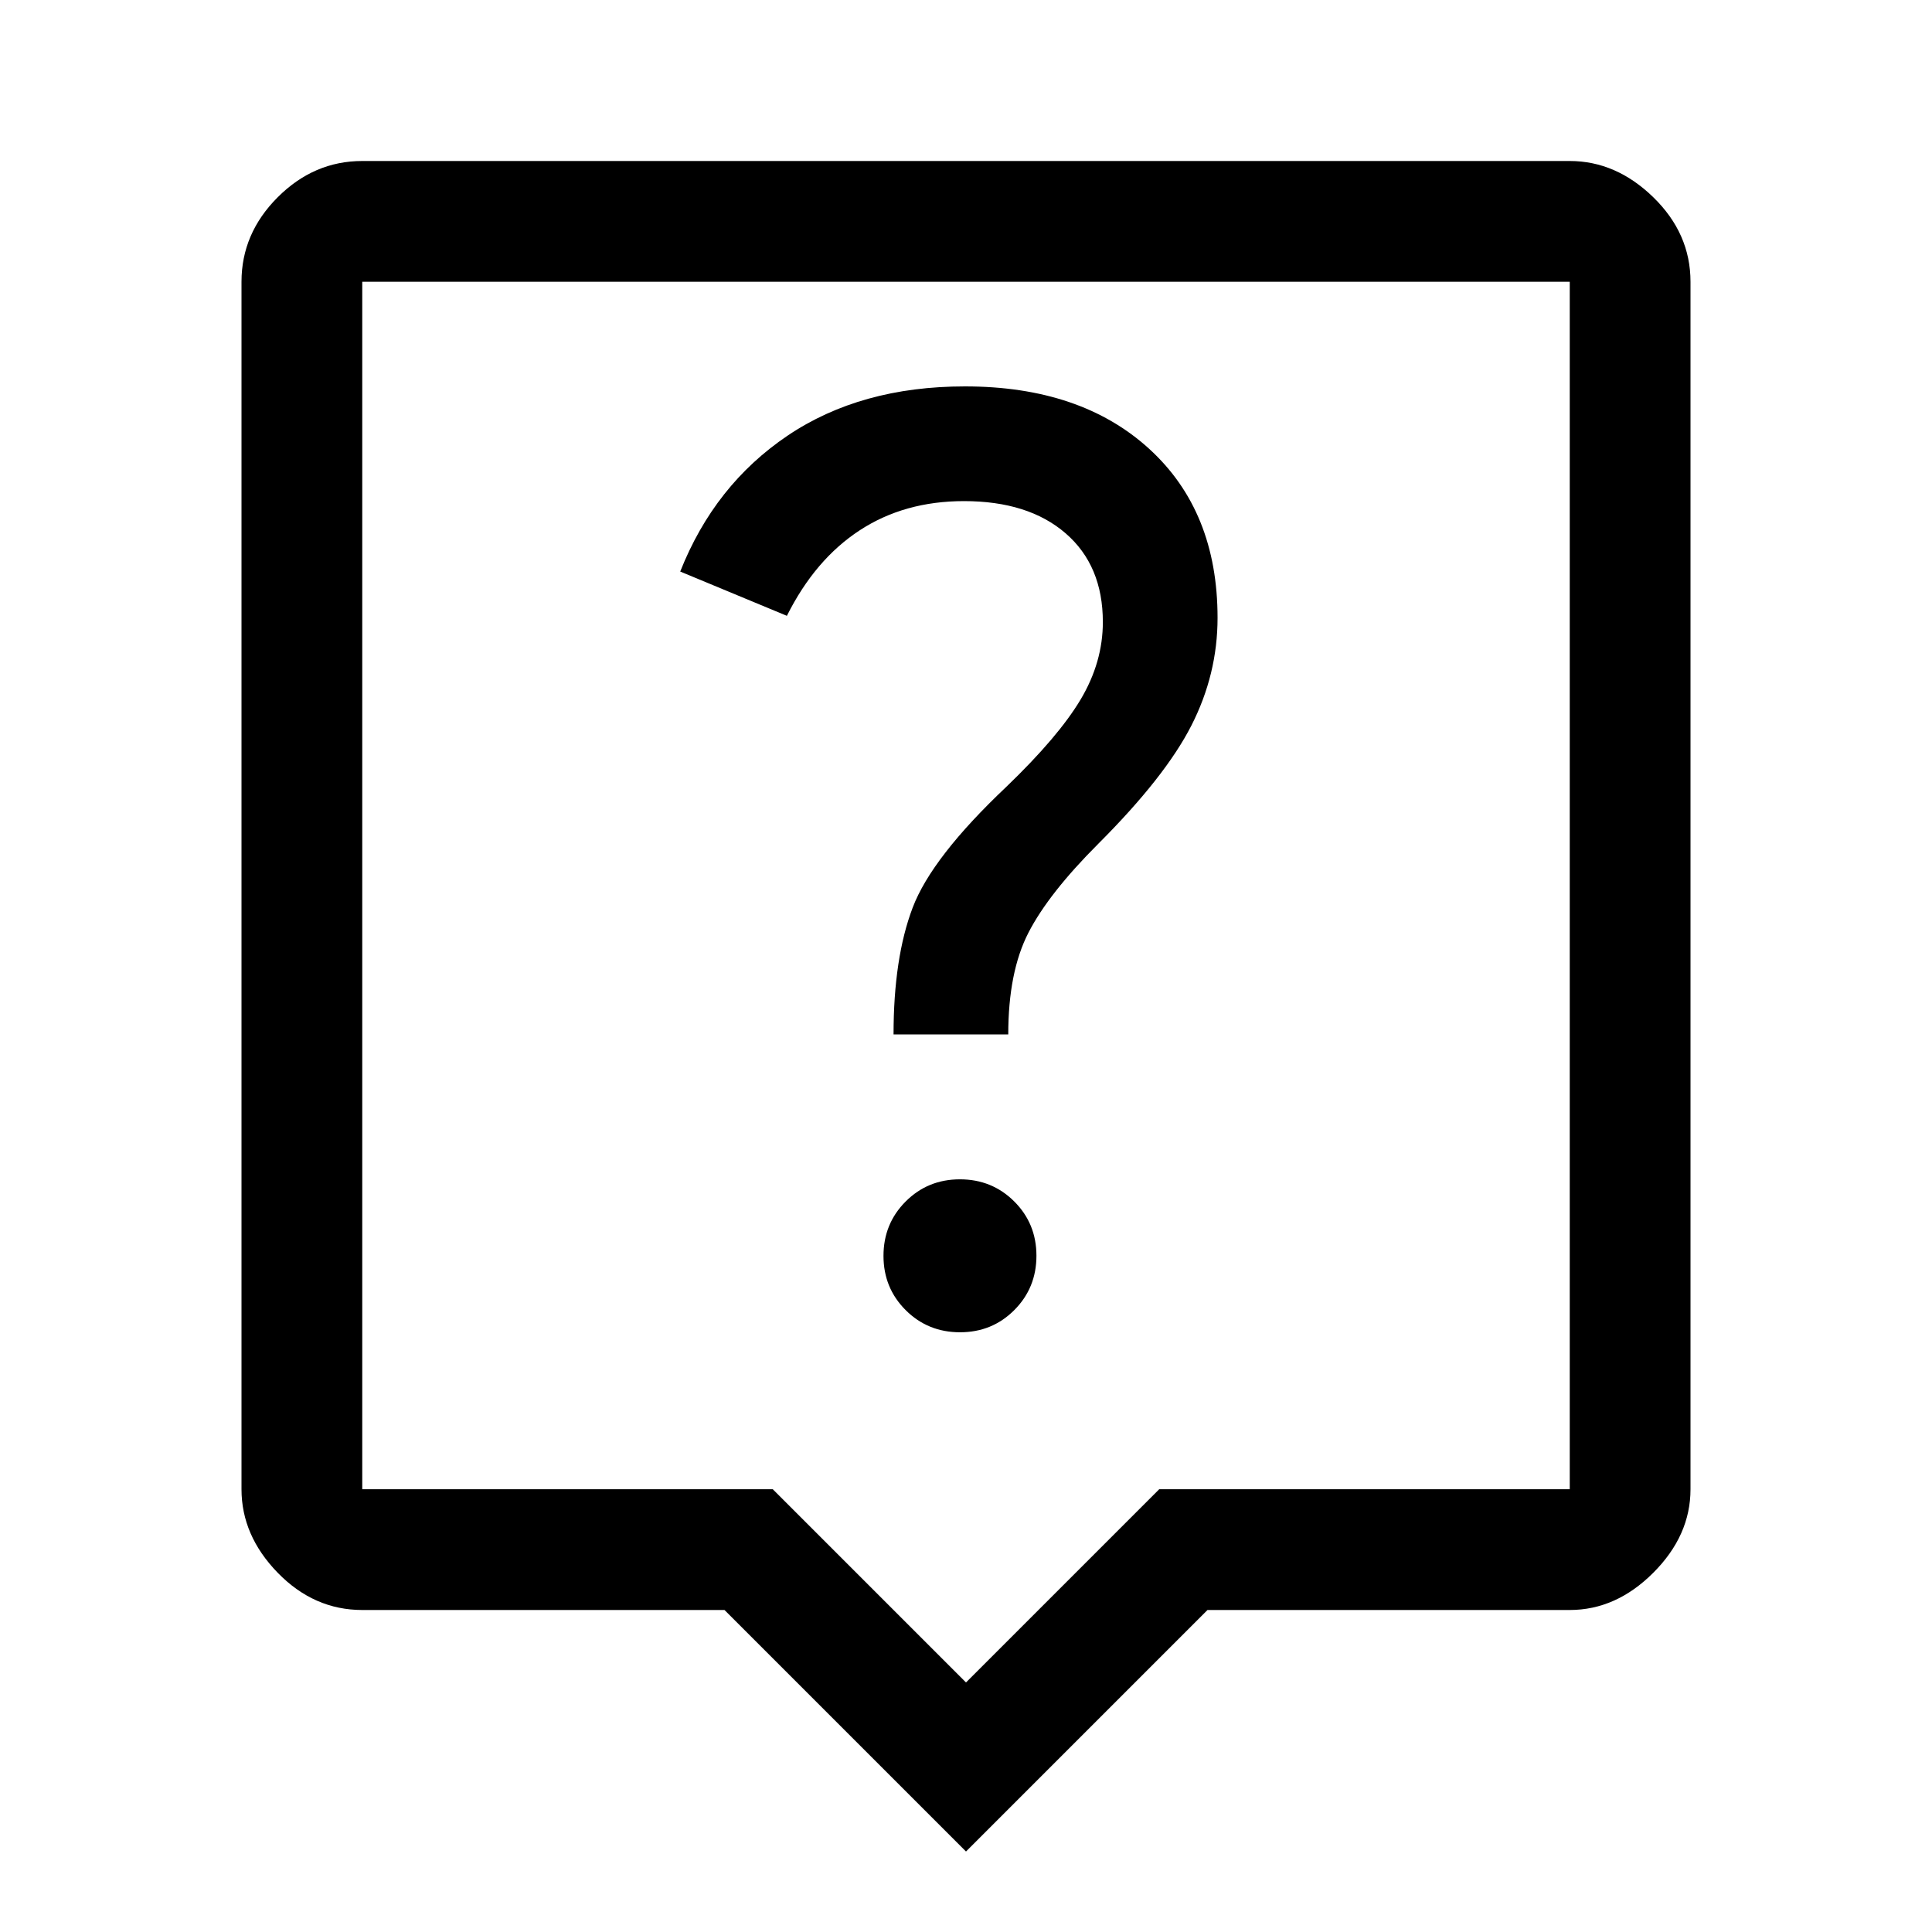
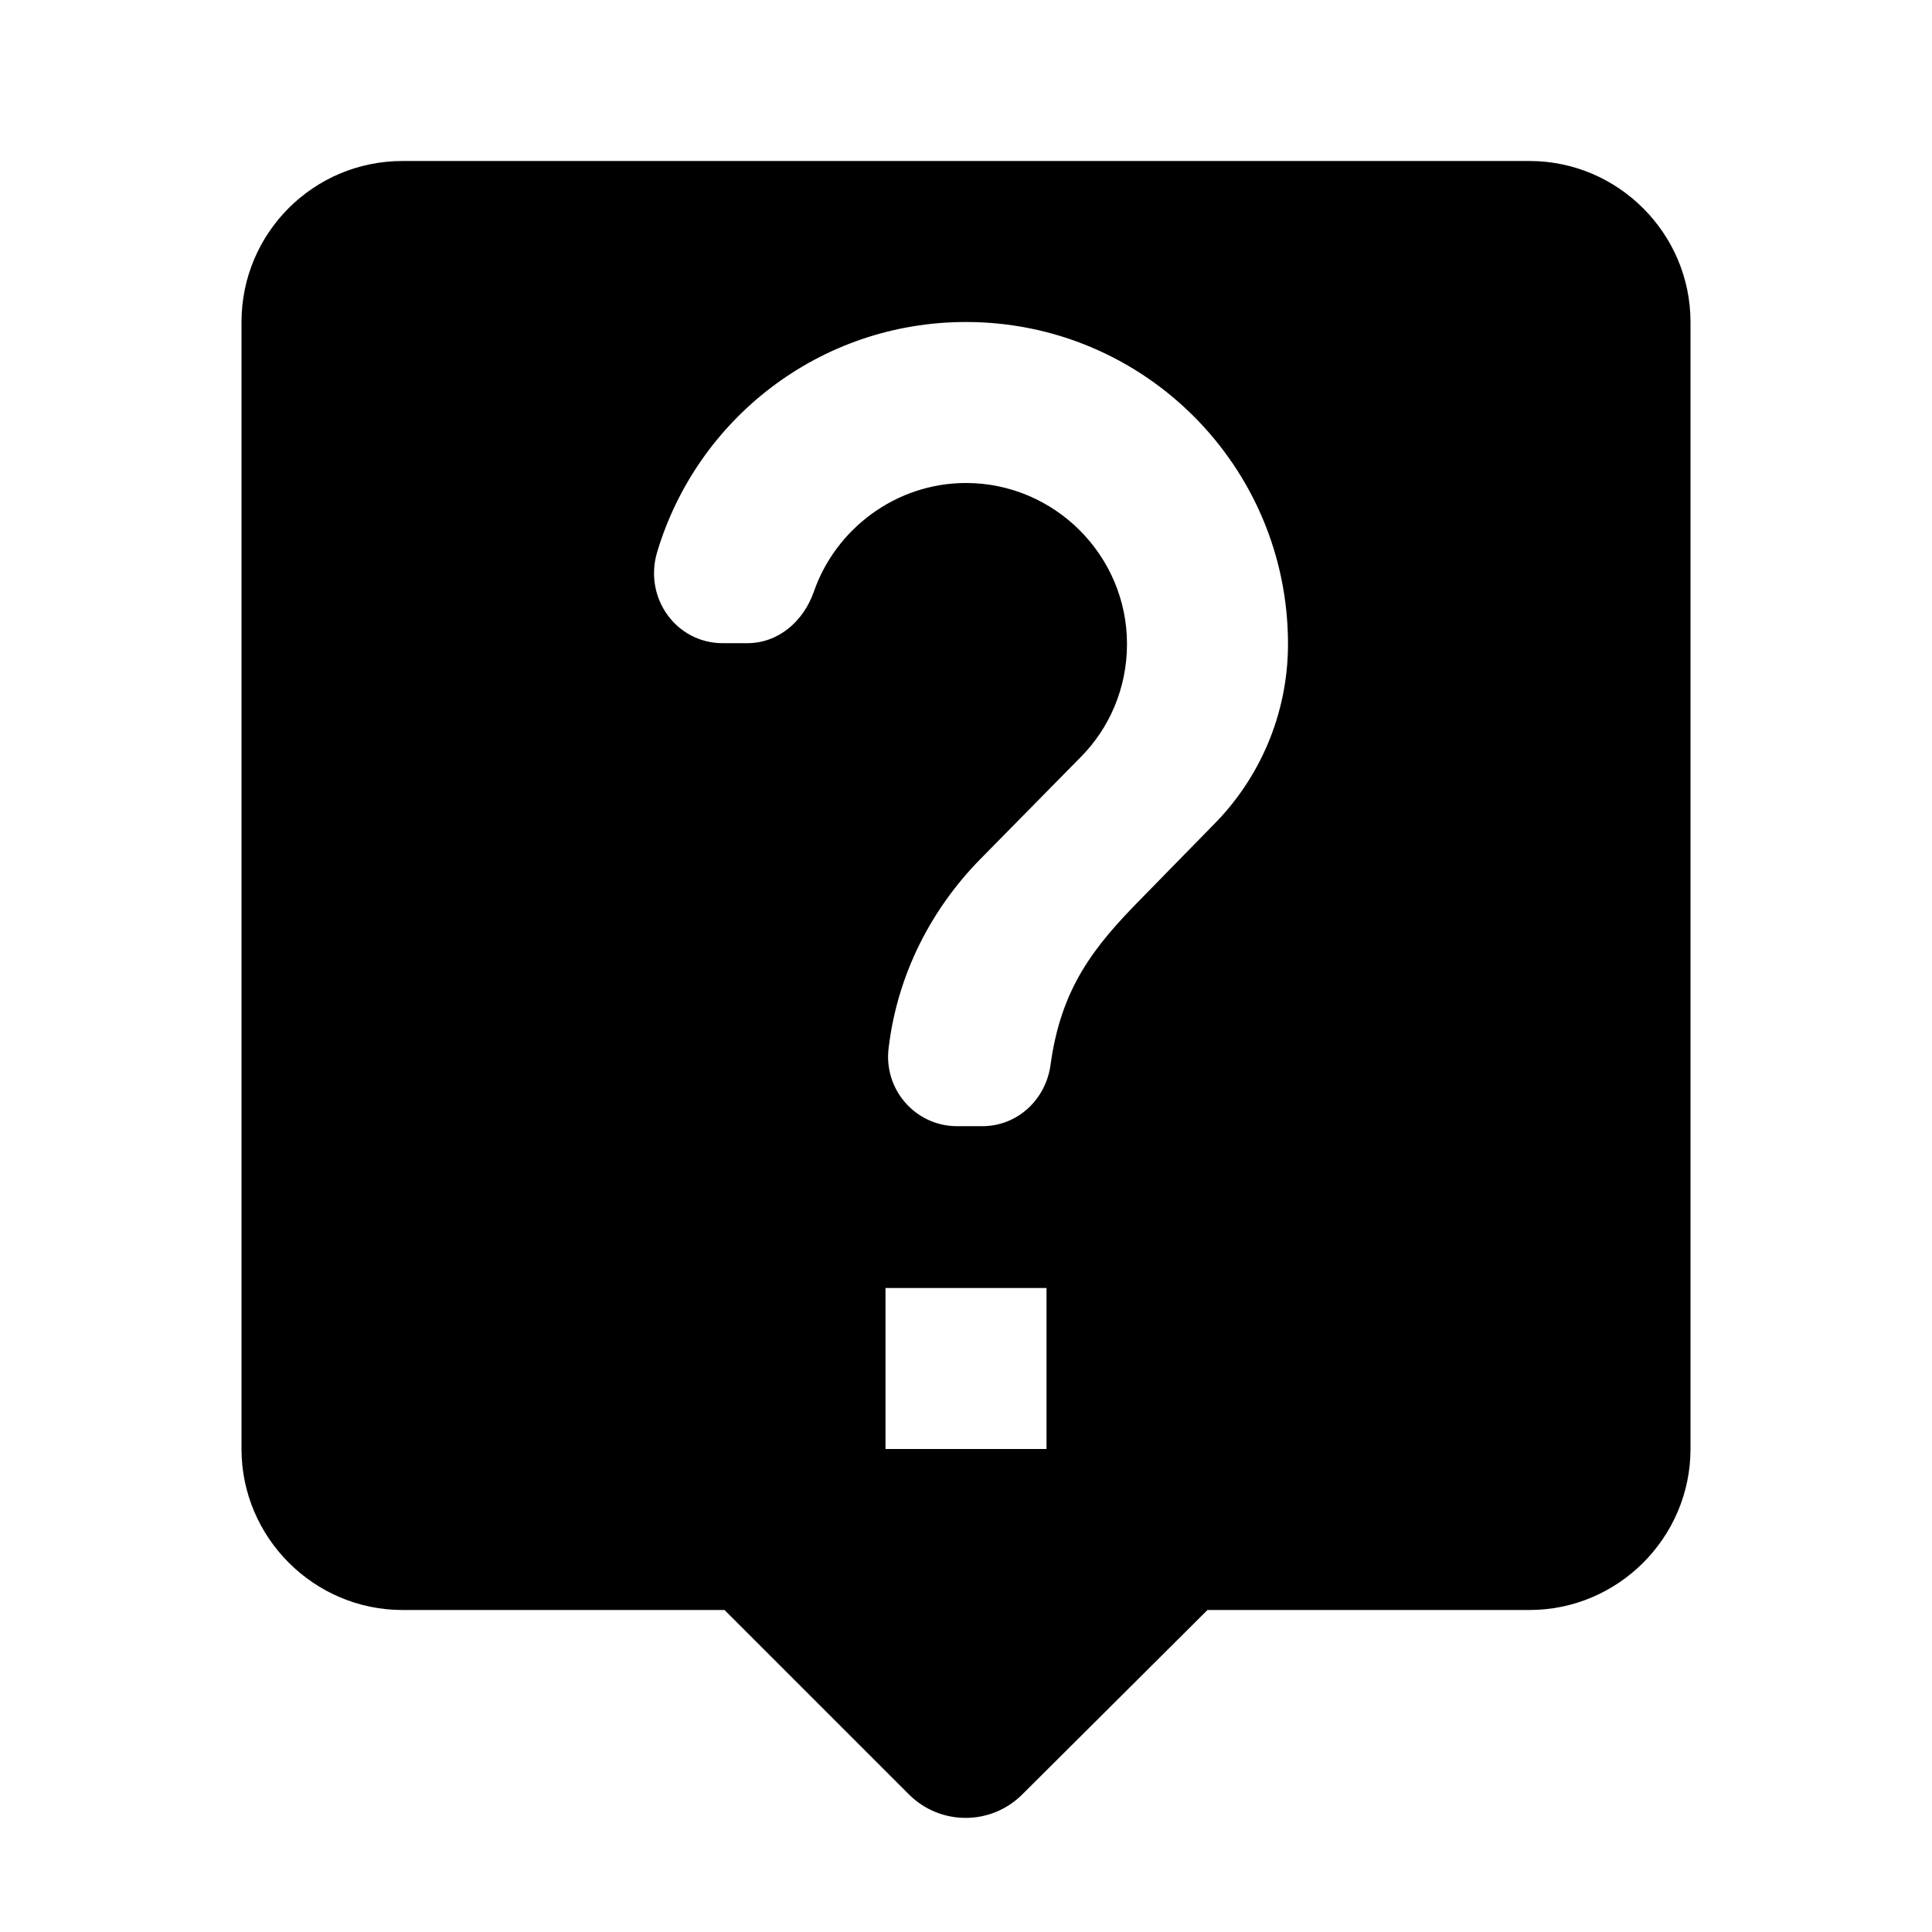
- <svg xmlns="http://www.w3.org/2000/svg" height="48" viewBox="0 96 960 960" width="48">
-   <path d="M480 1016 360 896H180q-24 0-42-18.5T120 836V236q0-24 18-42t42-18h600q23 0 41.5 18t18.5 42v600q0 23-18.5 41.5T780 896H600l-120 120ZM180 836h204l96 96 96-96h204V236H180v600Zm0-600v600-600Zm297.028 522Q493 758 504 746.972q11-11.028 11-27T503.972 693q-11.028-11-27-11T450 693.028q-11 11.028-11 27T450.028 747q11.028 11 27 11ZM501 610q0-31 10-50.5t34.721-44.221Q579 482 592 456.5t13-53.5q0-53-34-84t-91.523-31q-51.866 0-88.171 24.5Q355 337 338 380l53 22q14-28 36.2-42.5Q449.4 345 479 345q32 0 50.5 16t18.5 44.098Q548 425 537 443.5T500 487q-37 35-46.5 60t-9.5 63h57Z" />
+ <svg xmlns="http://www.w3.org/2000/svg" height="24px" viewBox="0 0 24 24" width="24px">
+   <path d="M19 2H5c-1.11 0-2 .9-2 2v14c0 1.1.9 2 2 2h4l2.29 2.29c.39.39 1.02.39 1.41 0L15 20h4c1.1 0 2-.9 2-2V4c0-1.1-.9-2-2-2zm-6 16h-2v-2h2v2zm2.07-7.75-.9.92c-.58.59-.99 1.1-1.12 2.06-.06.43-.41.76-.85.76h-.31c-.52 0-.92-.46-.85-.98.11-.91.53-1.72 1.14-2.34l1.24-1.26c.36-.36.58-.86.58-1.41 0-1.1-.9-2-2-2-.87 0-1.62.57-1.89 1.35-.13.37-.44.64-.83.64h-.3c-.58 0-.98-.56-.82-1.12C8.65 5.21 10.18 4 12 4c2.21 0 4 1.79 4 4 0 .88-.36 1.68-.93 2.25z" />
</svg>
